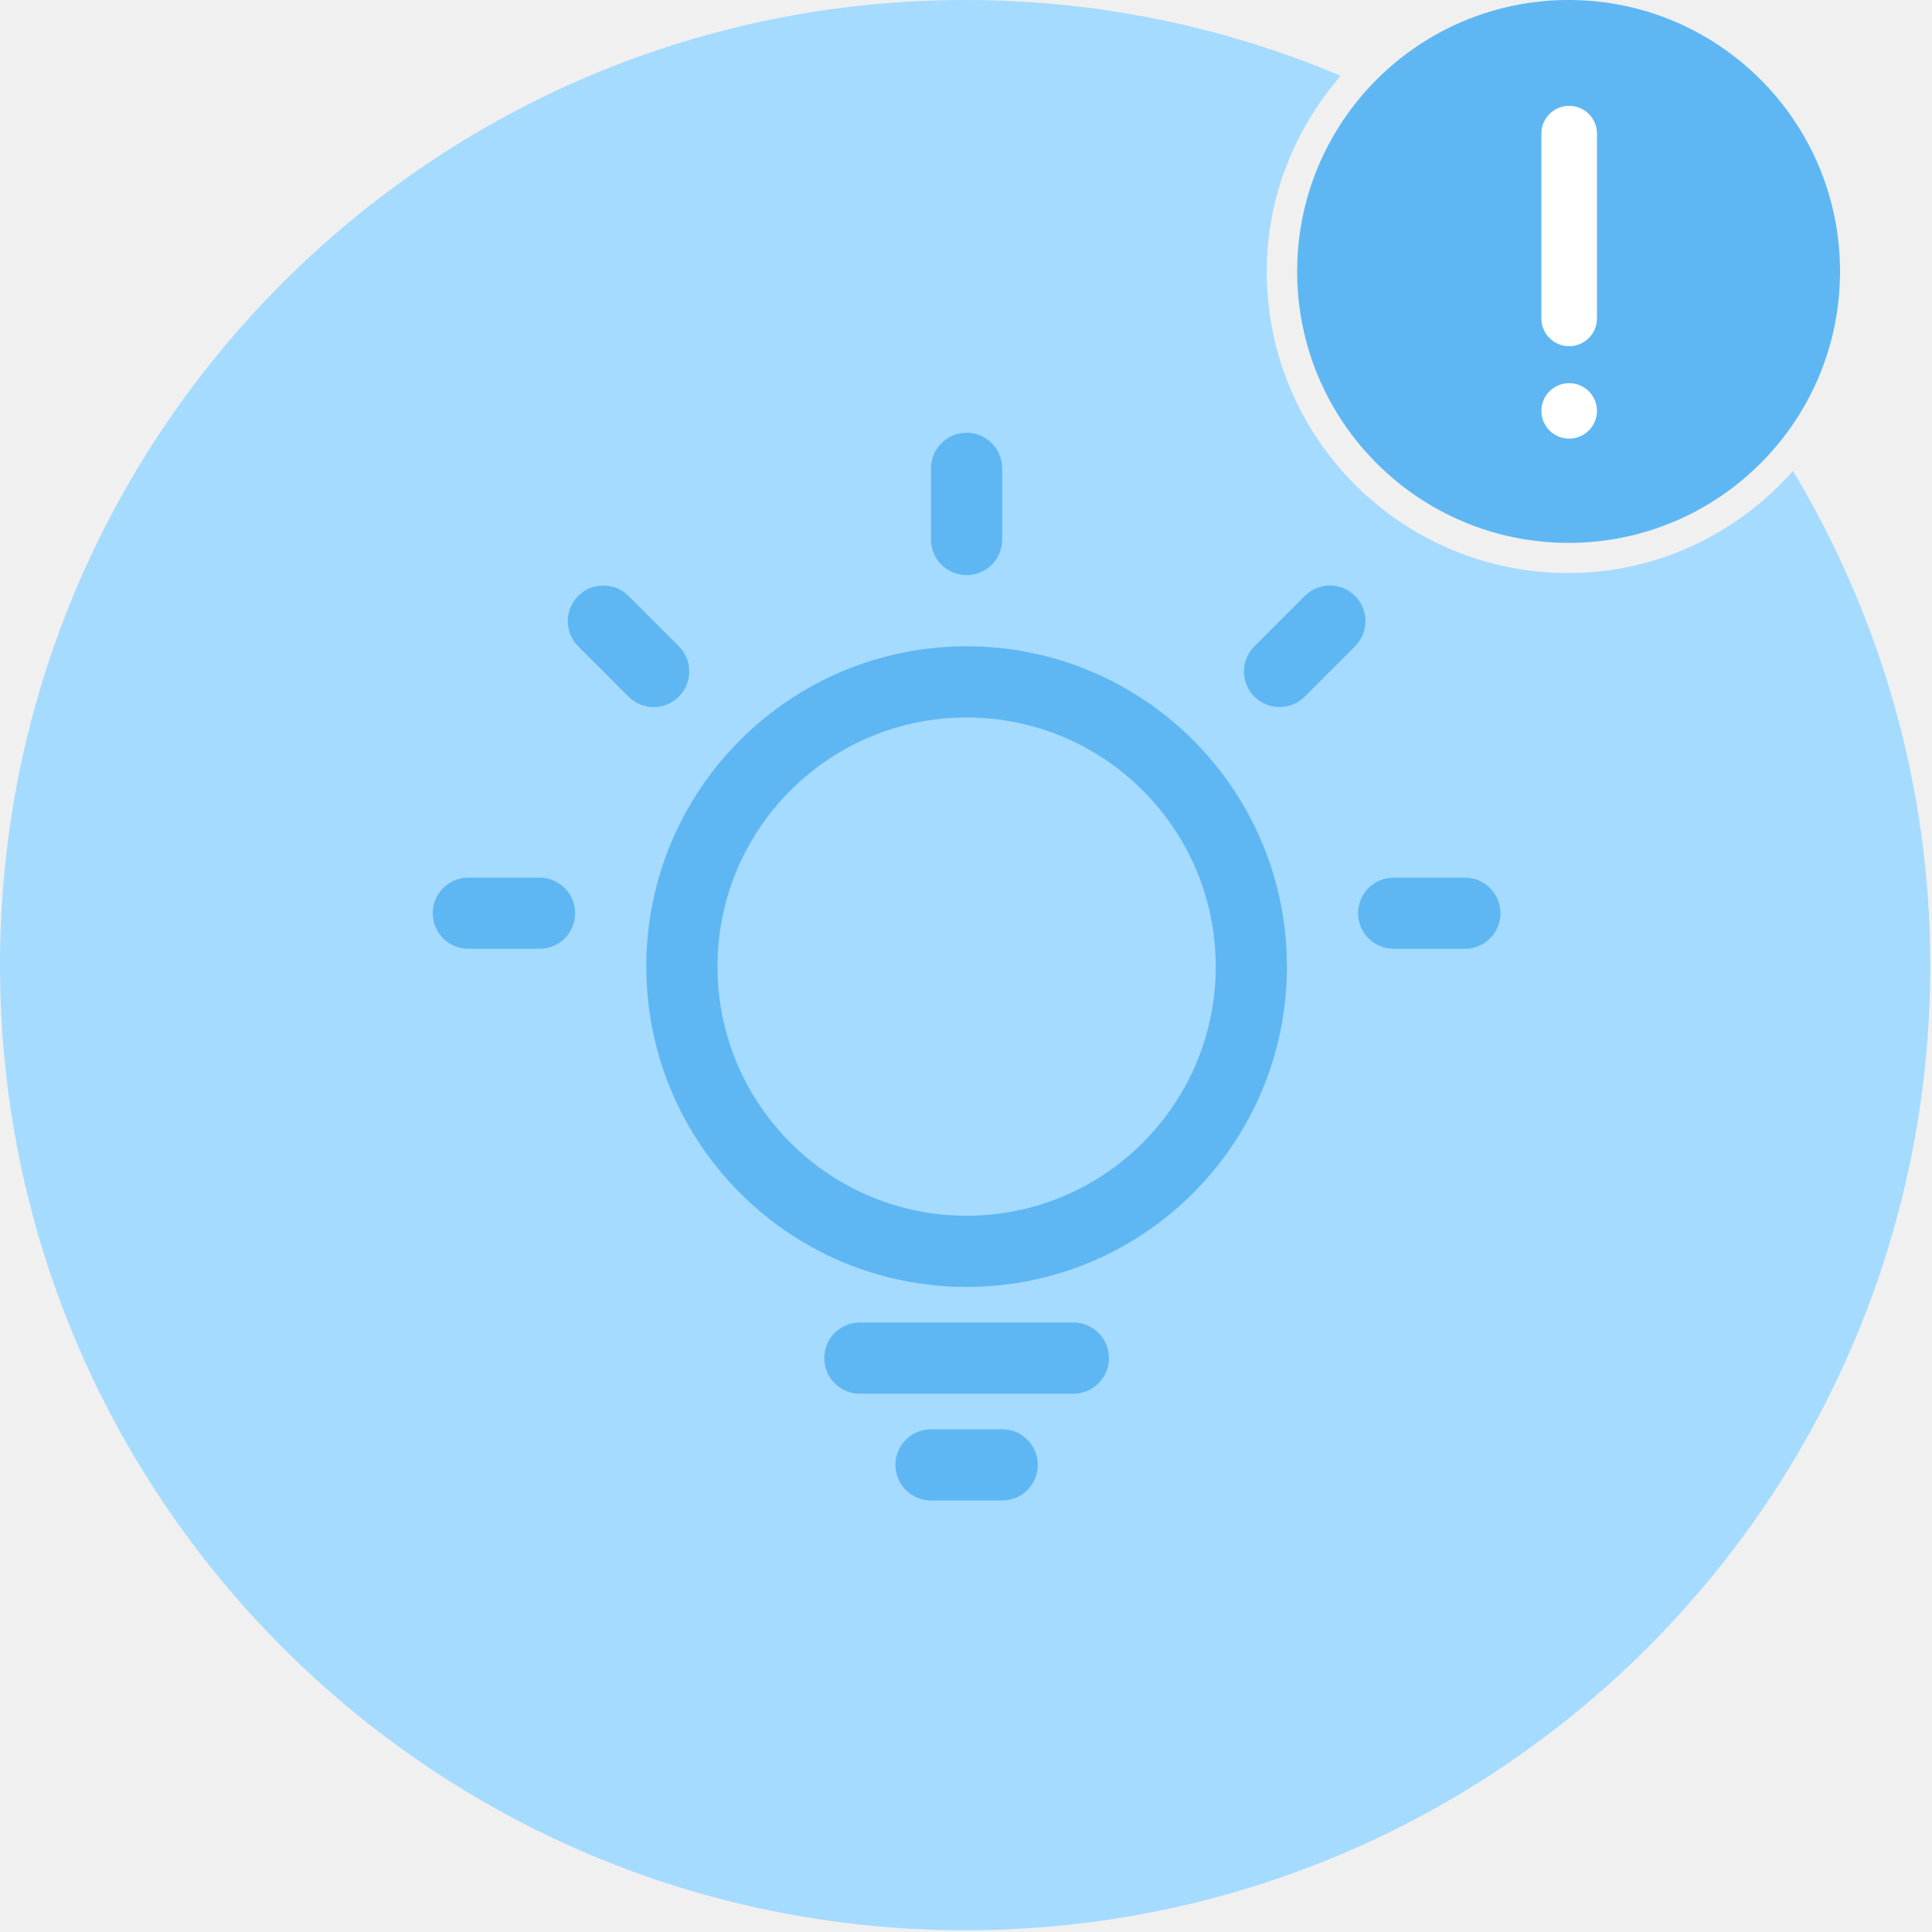
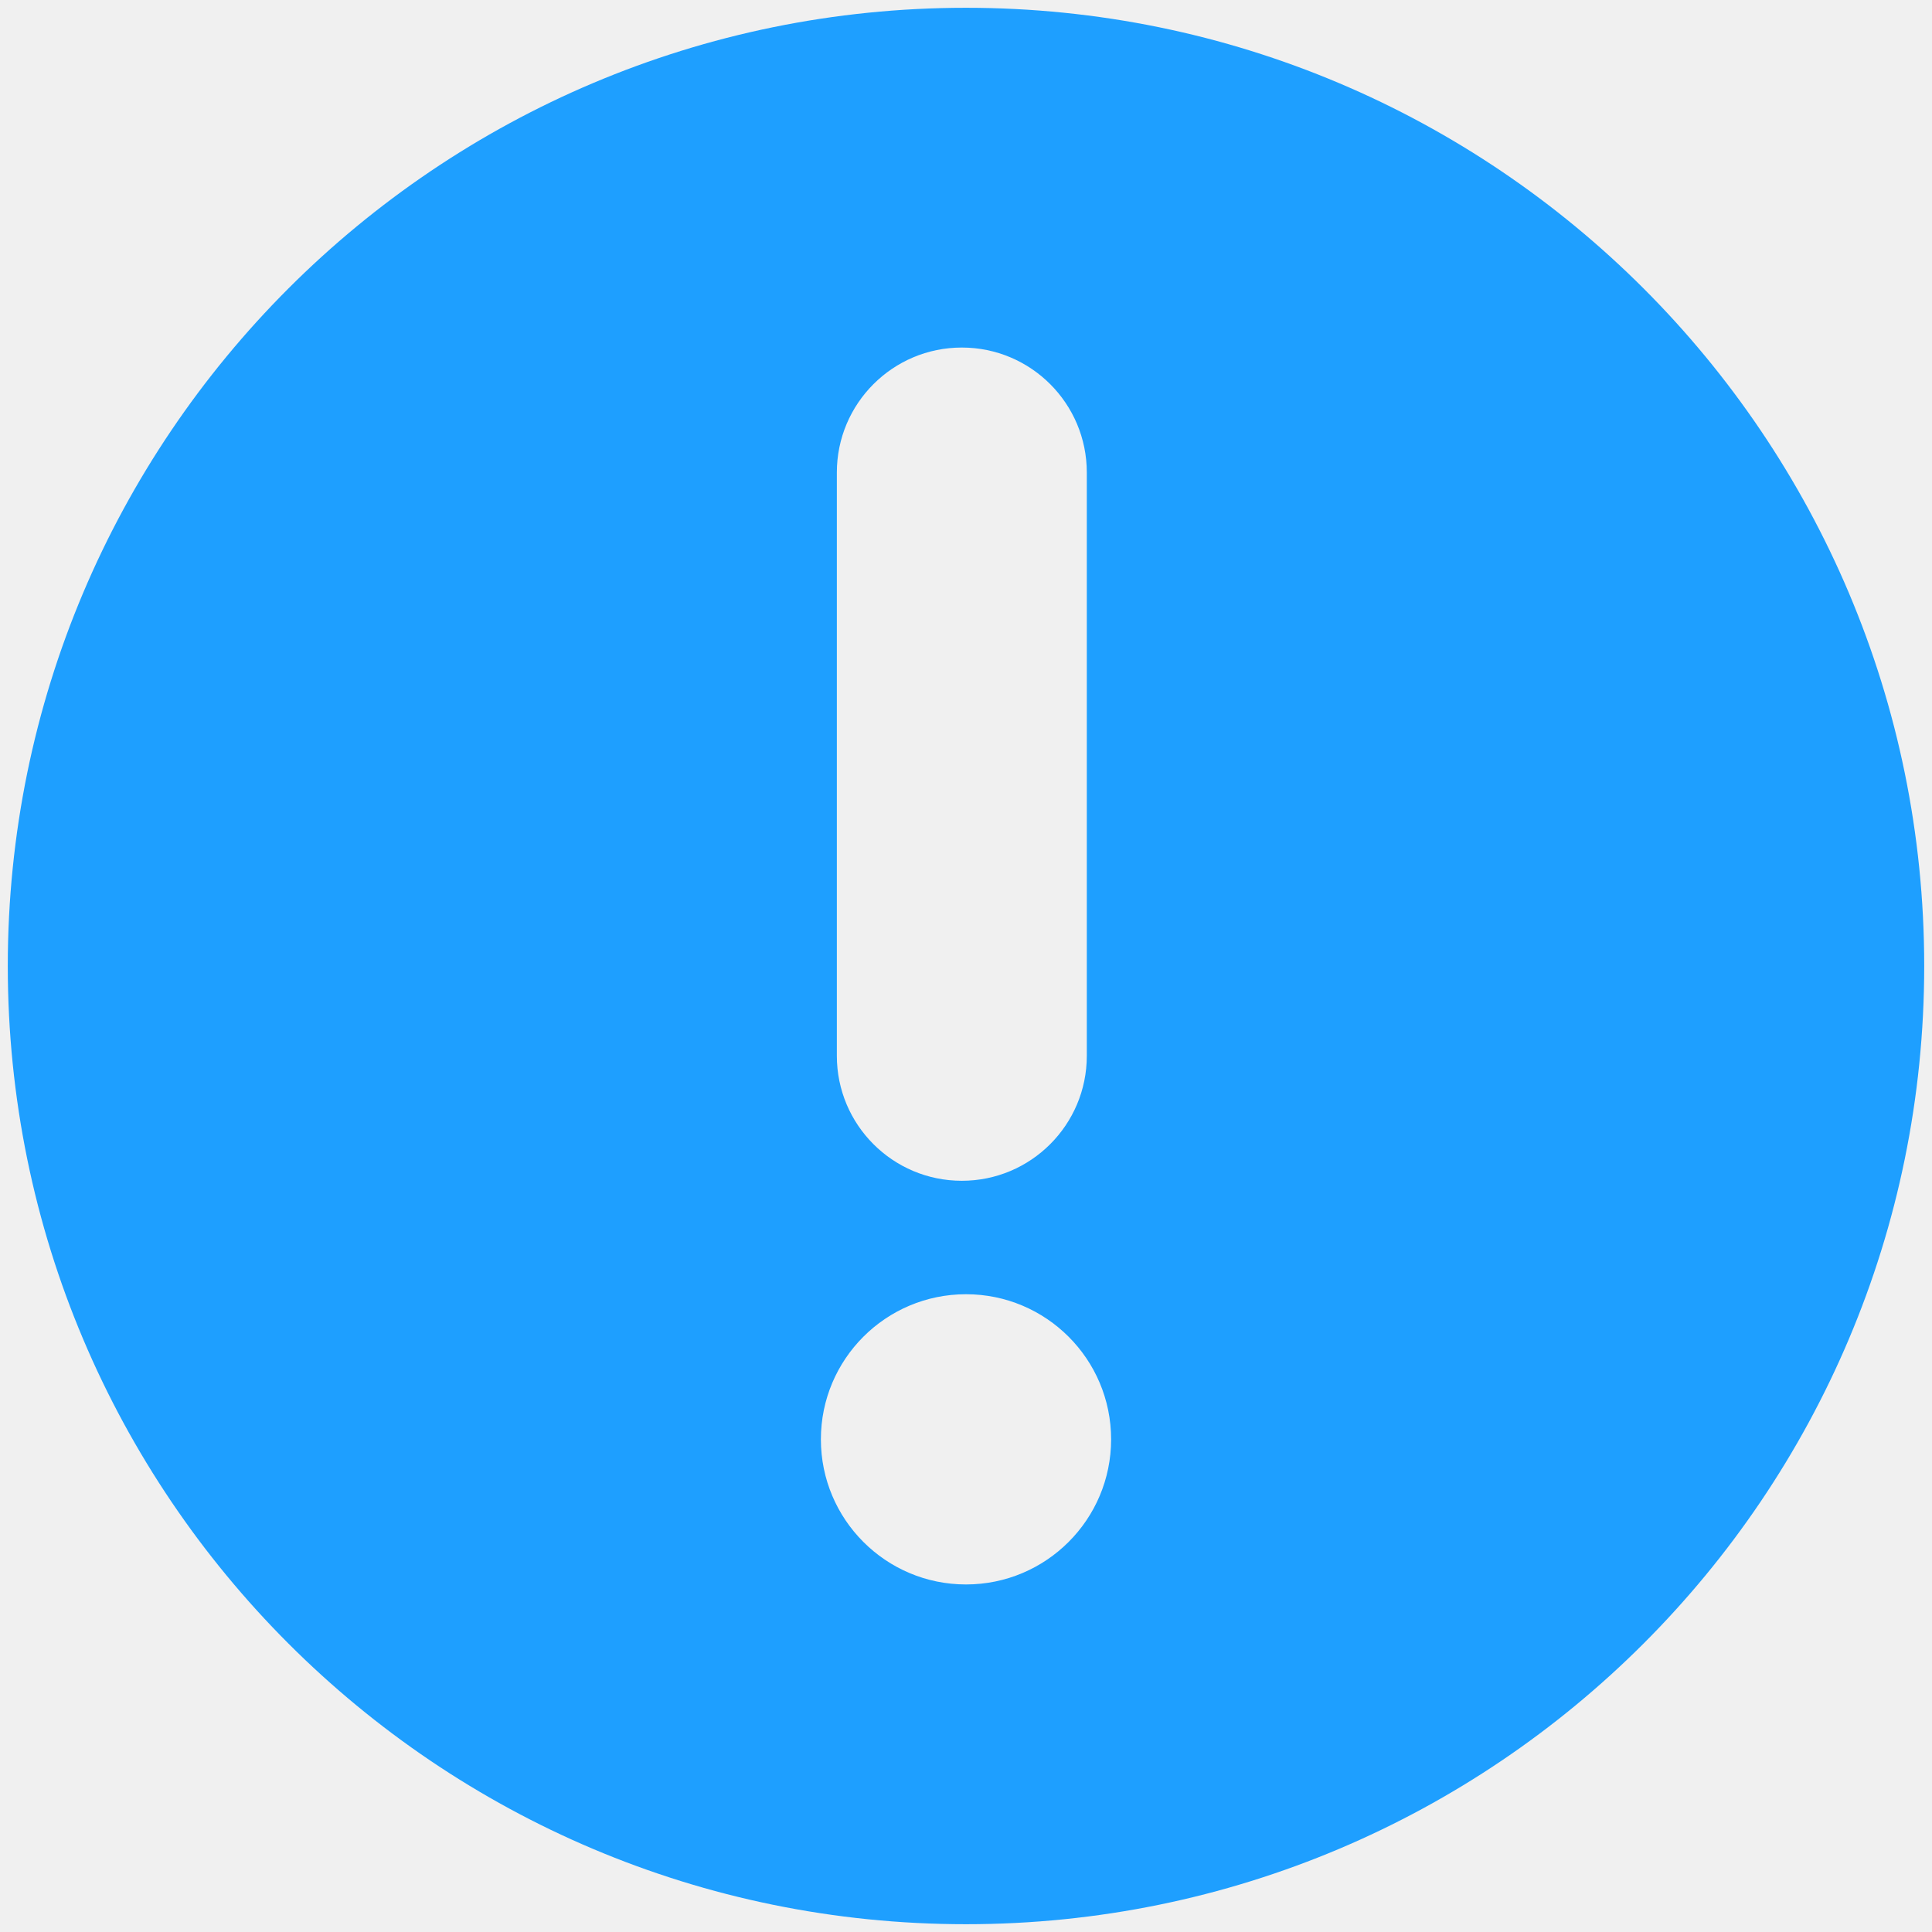
- <svg xmlns="http://www.w3.org/2000/svg" width="1000px" height="1000px" viewBox="0 0 1000 1000" version="1.1">
-   <defs />
-   <g id="Page-3" stroke="none" stroke-width="1" fill="none" fill-rule="evenodd">
-     <g id="Group-3">
-       <path d="M811.767,296.607 C725.516,296.607 655.658,226.748 655.658,140.498 C655.658,101.666 670.39,66.541 693.904,39.222 C634.095,13.952 568.432,0 499.549,0 C223.626,0 0,223.724 0,499.549 C0,775.471 223.626,999.097 499.549,999.097 C775.471,999.097 999.097,775.471 999.097,499.549 C999.097,405.981 972.852,318.657 928.068,243.725 C899.48,275.923 858.209,296.607 811.767,296.607 Z" id="Shape" fill="#A5DBFF" />
-       <g id="Group-2" transform="translate(671.3147, 0)">
-         <path d="M140.583,0 C63.016,0 0.085,62.931 0.085,140.498 C0.085,218.065 63.016,280.996 140.583,280.996 C218.15,280.996 281.081,218.065 281.081,140.498 C281.081,62.931 218.15,0 140.583,0 L140.583,0 Z" id="Shape" fill="#5EB7F3" />
-         <path d="M140.878,227.034 C132.934,227.034 126.494,220.608 126.494,212.681 C126.494,204.752 132.934,198.325 140.878,198.325 C148.822,198.325 155.262,204.752 155.262,212.681 C155.262,220.608 148.822,227.034 140.878,227.034 L140.878,227.034 Z" id="Path" fill="#FFFFFF" />
-         <path d="M140.878,179.186 C132.934,179.186 126.494,172.76 126.494,164.832 L126.494,69.135 C126.494,61.208 132.934,54.781 140.878,54.781 C148.822,54.781 155.262,61.208 155.262,69.135 L155.262,164.832 C155.262,172.76 148.822,179.186 140.878,179.186 Z" id="Path" fill="#FFFFFF" />
-       </g>
-       <path d="M325.315,308.474 C318.122,301.28 306.454,301.28 299.268,308.474 C292.072,315.668 292.072,327.331 299.268,334.528 L325.315,360.575 C332.511,367.769 344.169,367.769 351.365,360.575 C358.558,353.384 358.558,341.724 351.365,334.528 L325.315,308.474 L325.315,308.474 L325.315,308.474 Z M675.316,308.474 L649.268,334.528 C642.074,341.724 642.074,353.384 649.268,360.575 C656.454,367.769 668.119,367.769 675.316,360.575 L701.362,334.528 C708.56,327.331 708.56,315.669 701.362,308.474 C694.171,301.284 682.511,301.284 675.316,308.474 L675.316,308.474 L675.316,308.474 Z M279.264,454.263 L242.422,454.263 C232.249,454.263 224,462.51 224,472.683 C224,482.859 232.249,491.105 242.422,491.105 L279.264,491.105 C289.437,491.105 297.683,482.859 297.683,472.683 C297.683,462.511 289.437,454.263 279.264,454.263 L279.264,454.263 L279.264,454.263 Z M758.21,454.263 L721.368,454.263 C711.196,454.263 702.947,462.51 702.947,472.683 C702.947,482.859 711.196,491.105 721.368,491.105 L758.21,491.105 C768.382,491.105 776.634,482.859 776.634,472.683 C776.634,462.511 768.382,454.263 758.21,454.263 L758.21,454.263 L758.21,454.263 Z M481.896,242.421 L481.896,279.263 C481.896,289.437 490.141,297.682 500.314,297.682 C510.486,297.682 518.738,289.437 518.738,279.263 L518.738,242.421 C518.738,232.249 510.486,224 500.314,224 C490.141,224 481.896,232.249 481.896,242.421 L481.896,242.421 L481.896,242.421 Z M371.368,500.315 C371.368,429.101 429.097,371.368 500.314,371.368 C571.533,371.368 629.264,429.101 629.264,500.315 C629.264,571.531 571.533,629.265 500.314,629.265 C429.097,629.266 371.368,571.531 371.368,500.315 L371.368,500.315 L371.368,500.315 Z M334.528,500.315 C334.528,591.885 408.75,666.112 500.314,666.112 C591.882,666.112 666.105,591.885 666.105,500.315 C666.105,408.749 591.882,334.527 500.314,334.527 C408.749,334.528 334.528,408.749 334.528,500.315 L334.528,500.315 L334.528,500.315 Z M463.474,758.216 C463.474,768.381 471.722,776.637 481.896,776.637 L518.738,776.637 C528.911,776.637 537.16,768.382 537.16,758.216 C537.16,748.036 528.911,739.794 518.738,739.794 L481.896,739.794 C471.723,739.794 463.474,748.036 463.474,758.216 L463.474,758.216 L463.474,758.216 Z M426.633,702.954 C426.633,713.118 434.879,721.374 445.052,721.374 L555.579,721.374 C565.752,721.374 574.001,713.119 574.001,702.954 C574.001,692.772 565.752,684.529 555.579,684.529 L445.052,684.529 C434.879,684.528 426.633,692.772 426.633,702.954 L426.633,702.954 L426.633,702.954 Z" id="Shape" fill="#5EB7F3" />
-     </g>
-   </g>
+ <svg xmlns="http://www.w3.org/2000/svg" t="1587611661267" class="icon" viewBox="0 0 1024 1024" version="1.1" p-id="13699" width="1000" height="1000">
+   <defs>
+     <style type="text/css" />
+   </defs>
+   <path d="M512 4.127c280.494 0 507.873 227.379 507.873 507.873 0 280.494-227.379 507.873-507.873 507.873C231.506 1019.873 4.127 792.494 4.127 512 4.127 231.506 231.506 4.127 512 4.127zM512 685.967c-42.476 0-76.913 34.427-76.913 76.913 0 42.476 34.437 76.913 76.913 76.913 42.476 0 76.913-34.437 76.913-76.913C588.913 720.394 554.476 685.967 512 685.967zM509.788 625.838c36.588 0 66.243-29.665 66.243-66.243l0-309.146c0-36.588-29.655-66.243-66.243-66.243-36.588 0-66.243 29.665-66.243 66.243l0 309.146C443.546 596.183 473.201 625.838 509.788 625.838z" p-id="13700" fill="#1E9FFF" />
</svg>
